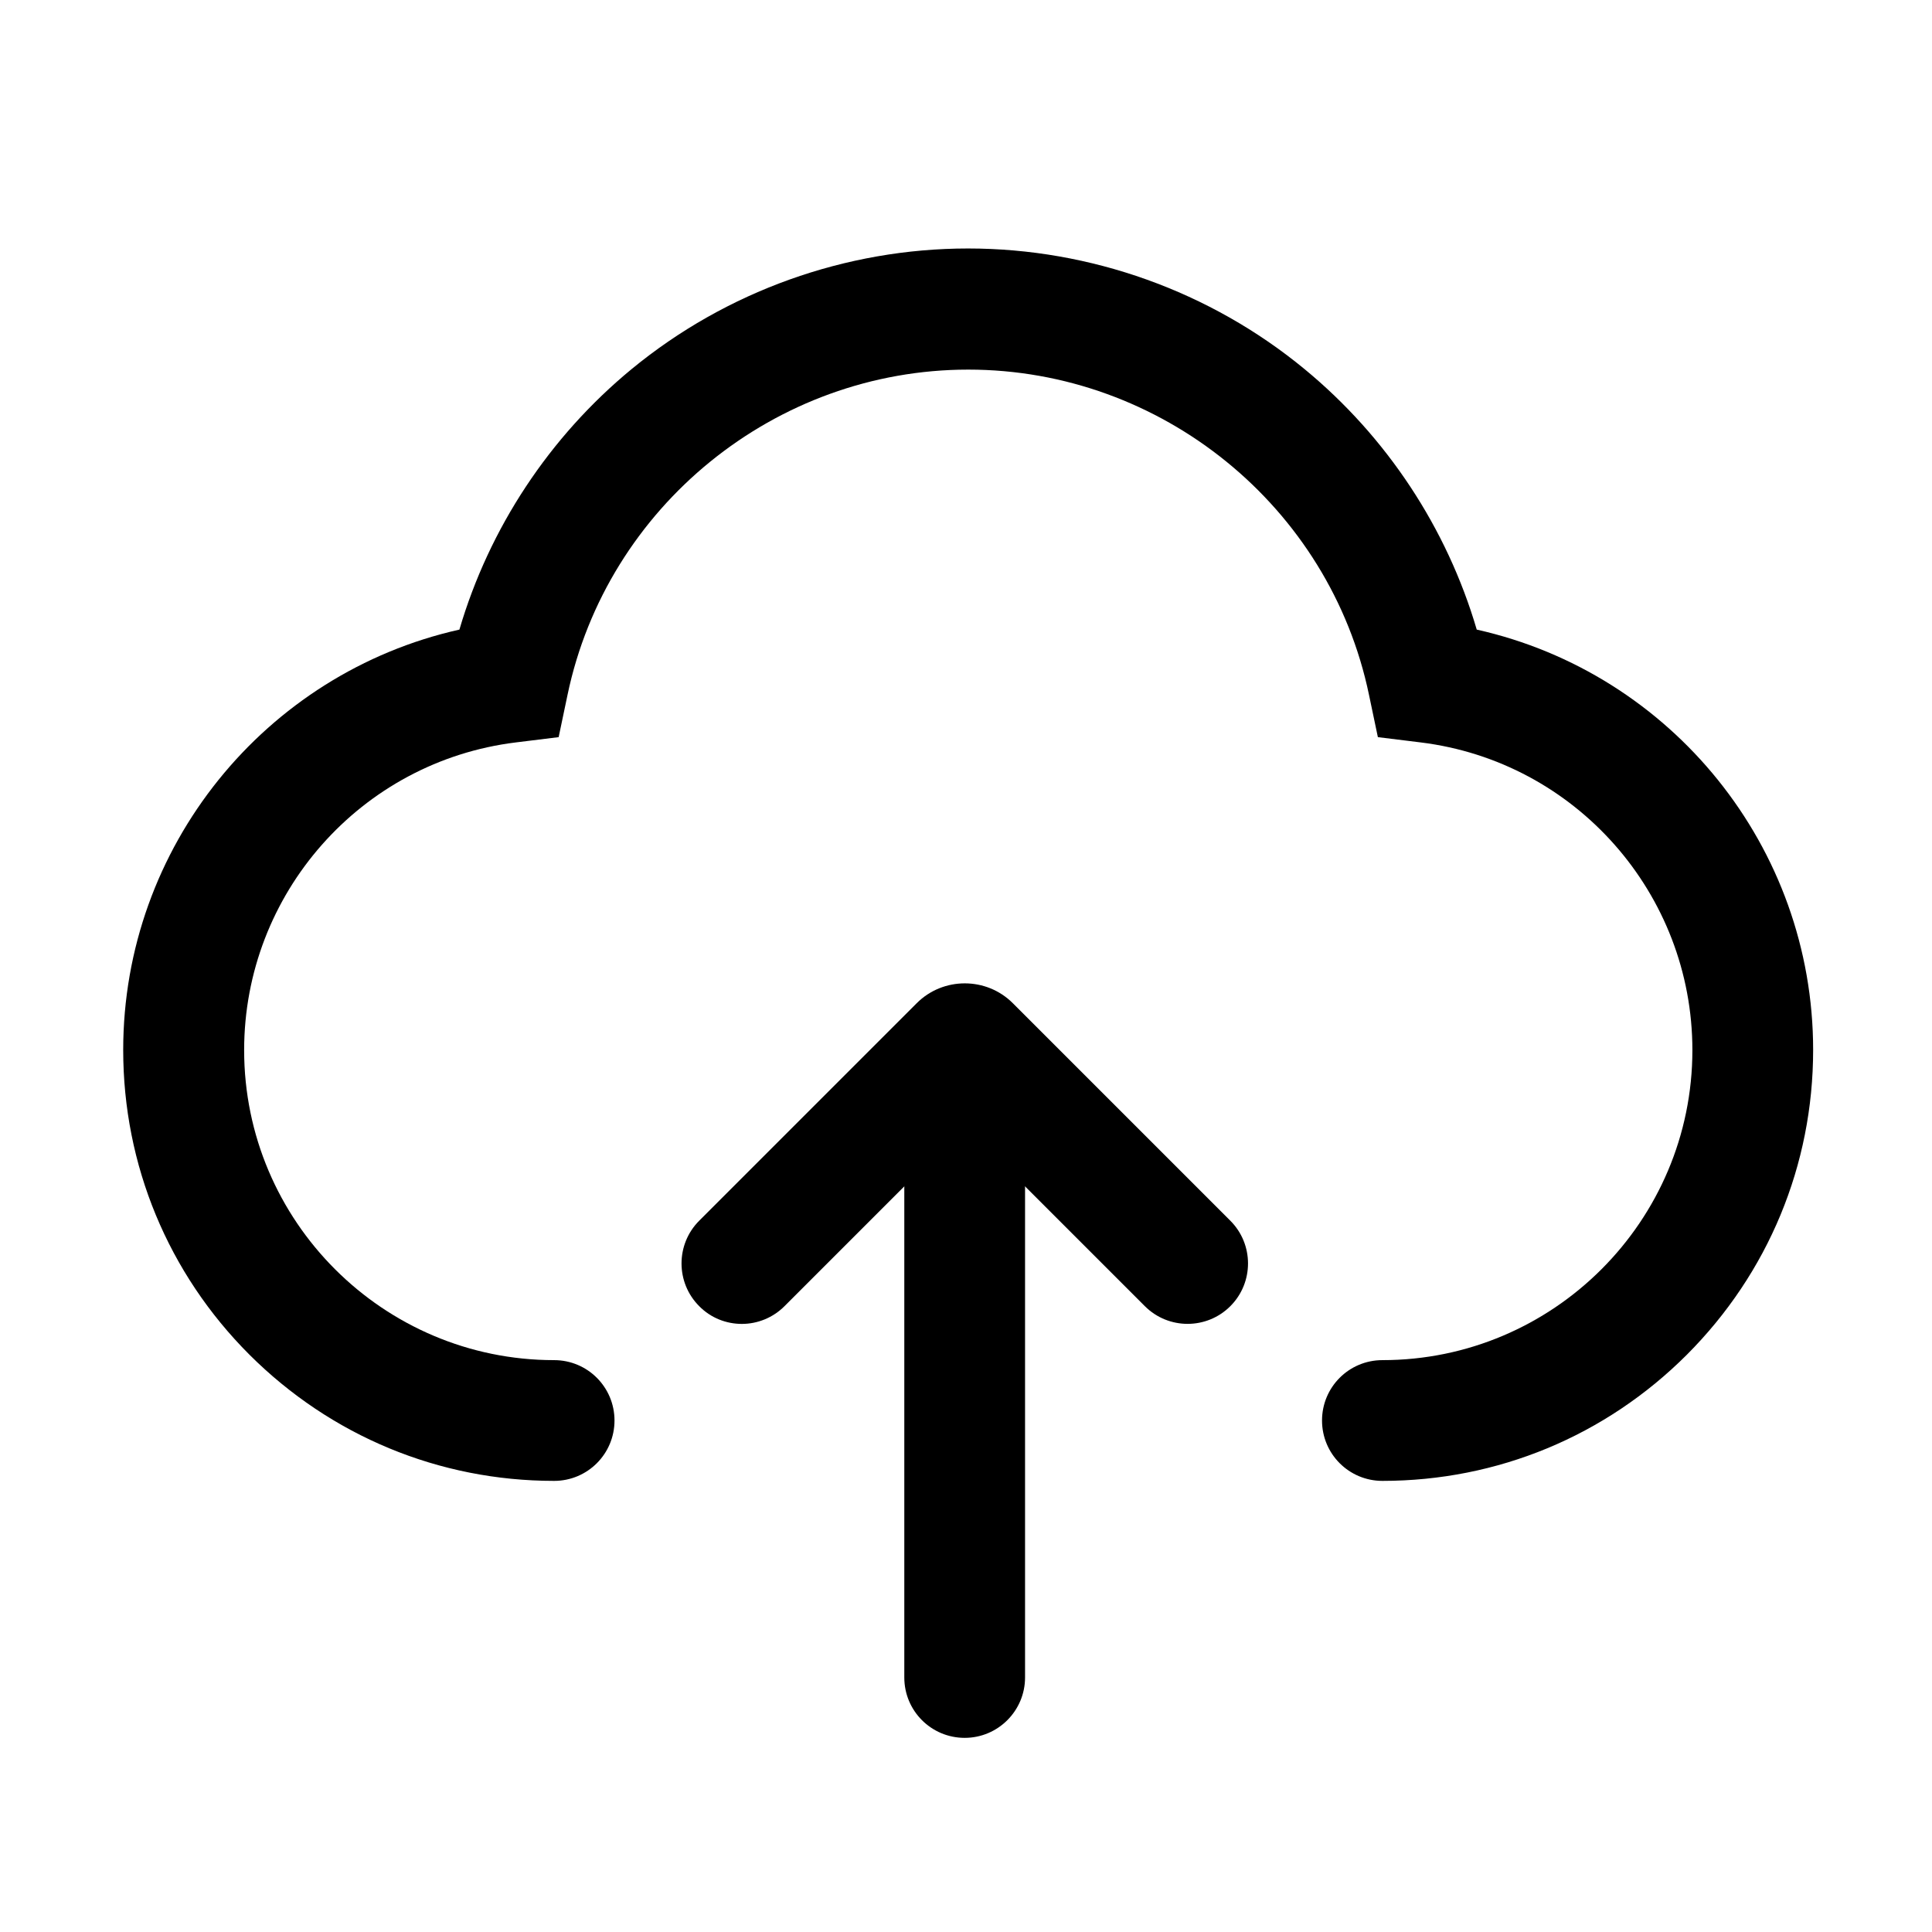
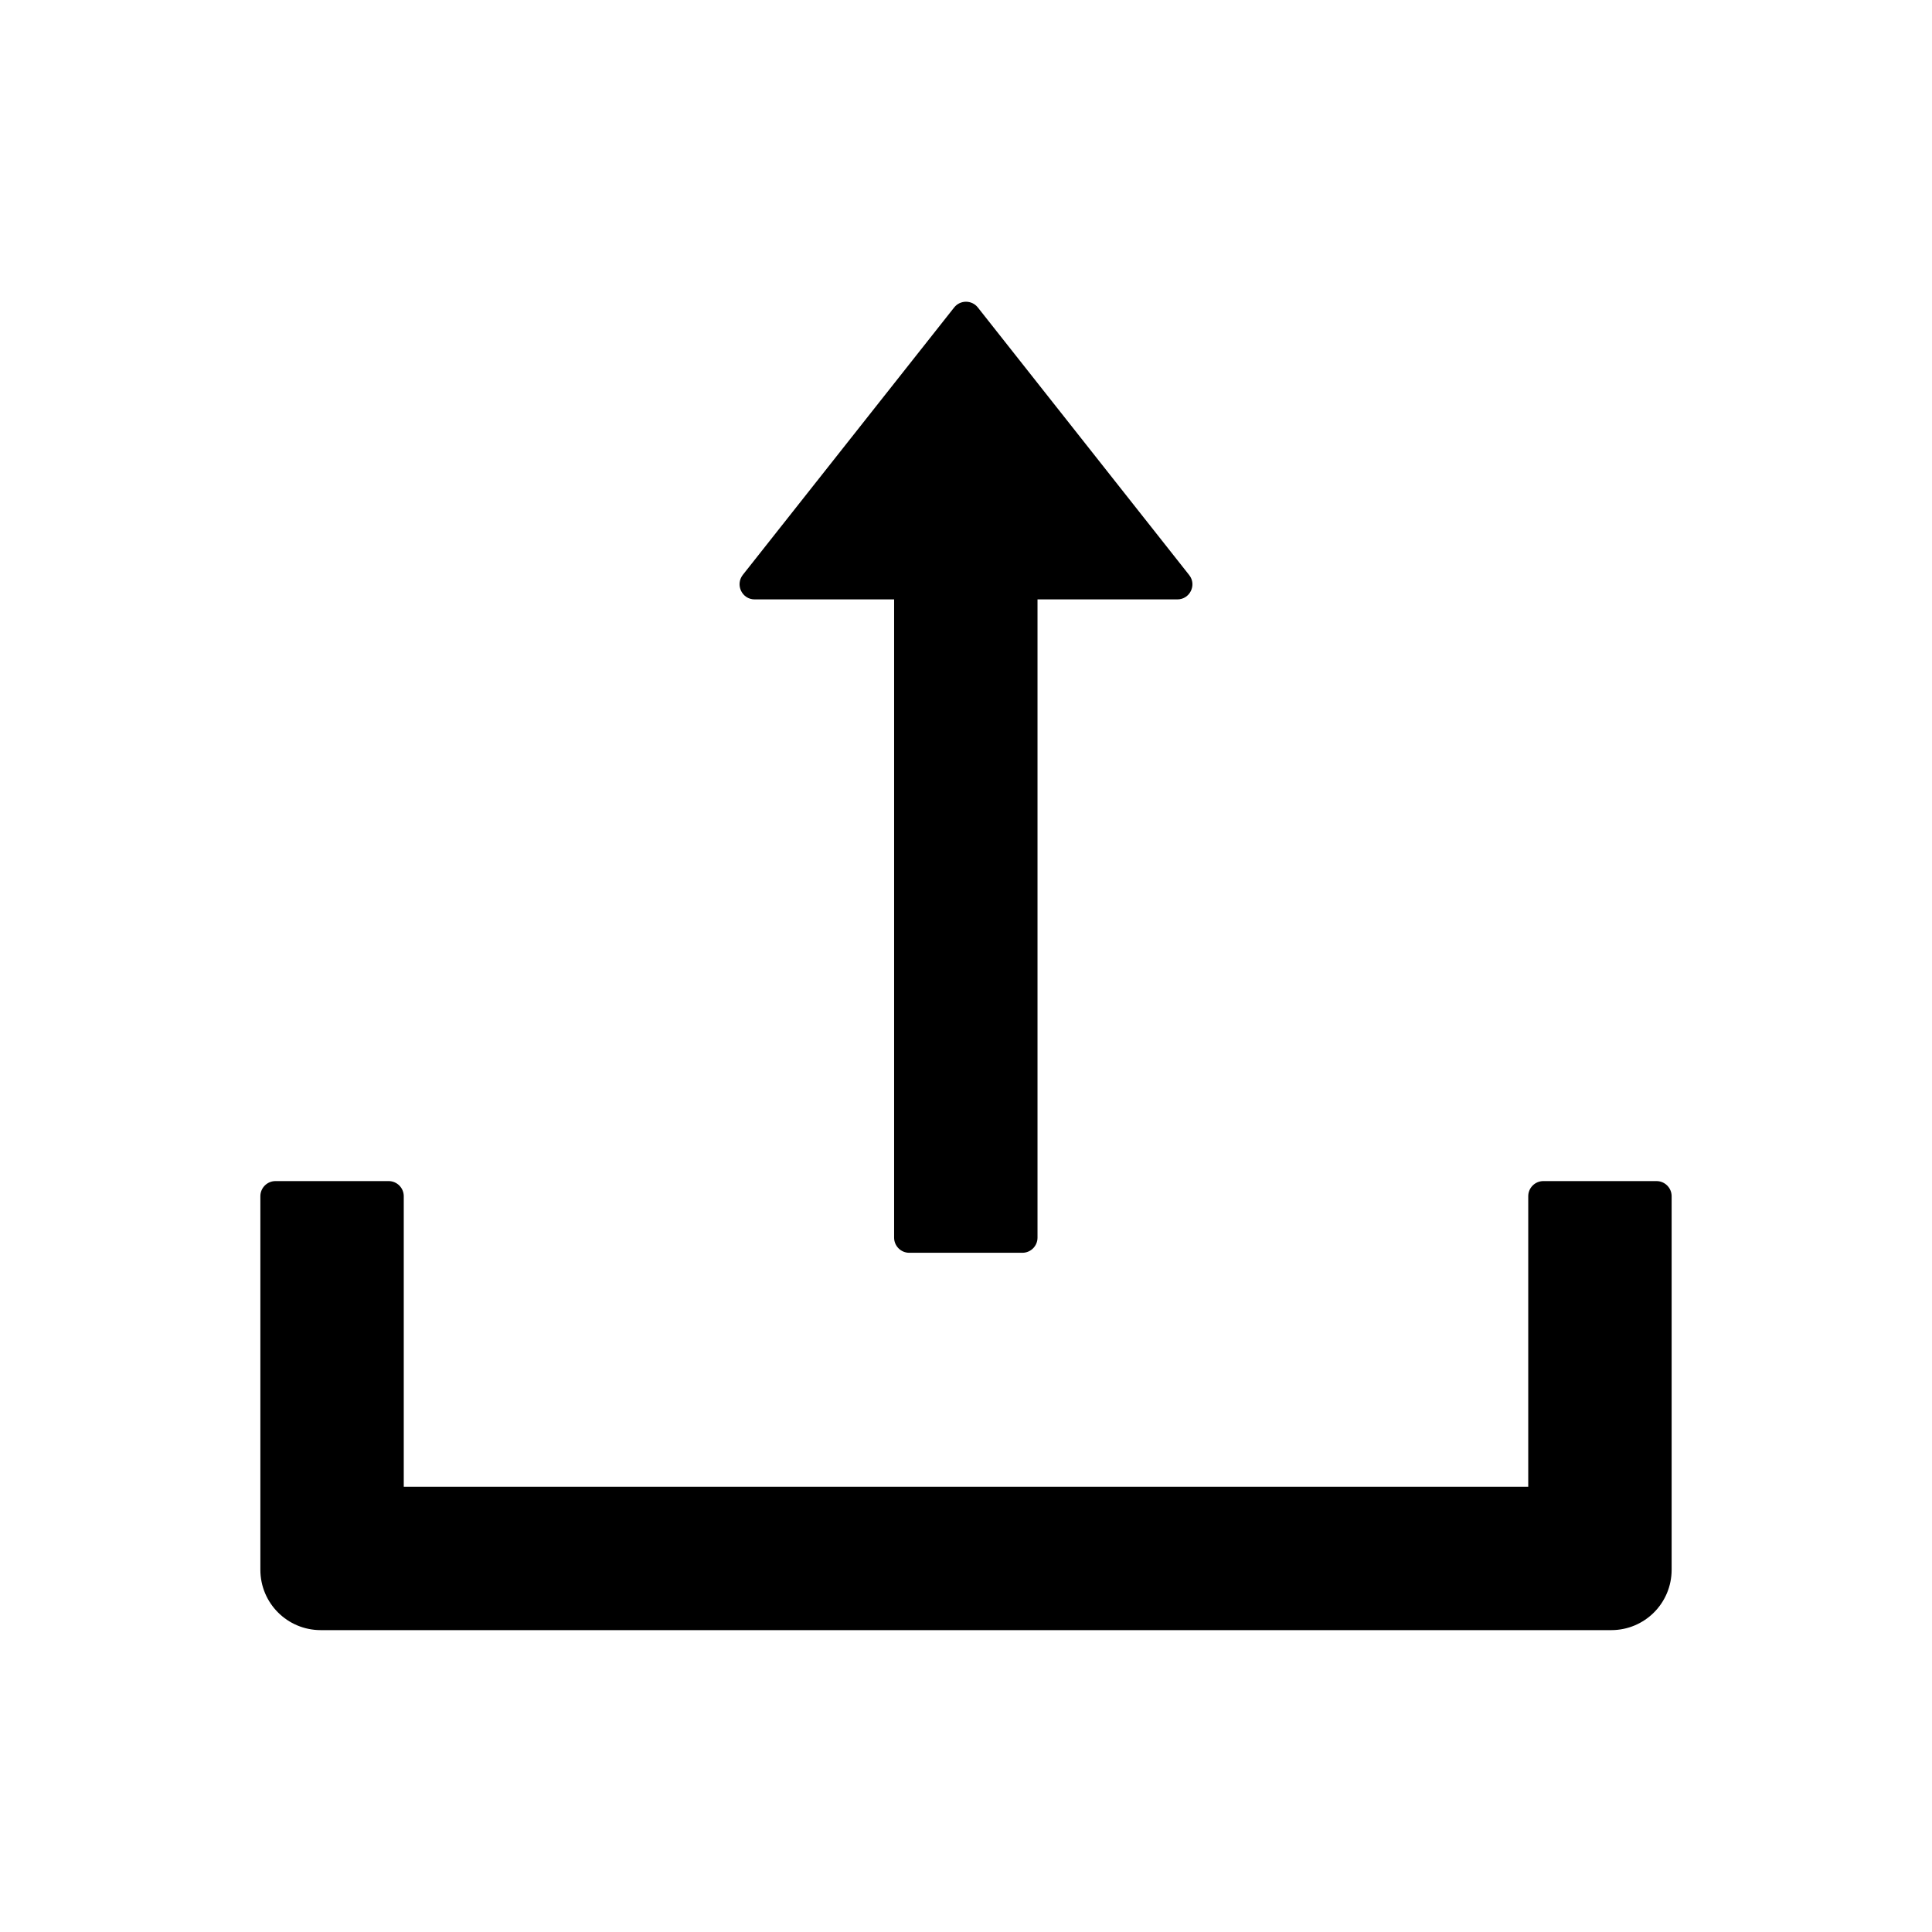
- <svg xmlns="http://www.w3.org/2000/svg" t="1578468324327" class="icon" viewBox="0 0 1024 1024" version="1.1" p-id="2697" width="128" height="128">
+ <svg xmlns="http://www.w3.org/2000/svg" t="1587015759473" class="icon" viewBox="0 0 1024 1024" version="1.1" p-id="7976" width="48" height="48">
  <defs>
    <style type="text/css" />
  </defs>
-   <path d="M393.2 701.7c-8.2 0-16.4-3.1-22.6-9.4-12.5-12.5-12.5-32.8 0-45.3l115.3-115.3c14-14 36.9-14 50.9 0L652.1 647c12.5 12.5 12.5 32.8 0 45.3s-32.8 12.5-45.3 0l-95.5-95.5-95.5 95.5c-6.2 6.2-14.4 9.4-22.6 9.4z" fill="" p-id="2698" />
-   <path d="M511.3 921.1c-17.7 0-32-14.3-32-32v-276c0-17.7 14.3-32 32-32s32 14.3 32 32v276c0 17.6-14.3 32-32 32z" fill="" p-id="2699" />
-   <path d="M732.7 784.9c-17.7 0-32-14.3-32-32s14.3-32 32-32c90.6 0 164.3-73.7 164.3-164.3 0-82.9-61.9-153-144-163.1l-22.7-2.8-4.7-22.4c-20.8-99.9-110.1-172.4-212.4-172.4-102.2 0-191.5 72.5-212.4 172.4l-4.7 22.4-22.7 2.8c-82.1 10.1-144 80.2-144 163.1 0 90.6 73.7 164.3 164.3 164.3 17.7 0 32 14.3 32 32s-14.3 32-32 32c-61 0-118.3-23.8-161.5-66.9-43.1-43.1-66.9-100.5-66.9-161.5 0-107.6 75.2-199.7 178.2-222.8 15.8-53.8 47.7-102.2 91.3-138.1 50.1-41.2 113.4-63.9 178.3-63.9s128.3 22.7 178.3 63.9c43.6 35.9 75.5 84.3 91.3 138.1C885.9 356.8 961 448.9 961 556.5c0 61-23.8 118.3-66.9 161.5-43.1 43.1-100.4 66.9-161.4 66.9z" p-id="2700" />
+   <path d="M400 317.7h73.9V656c0 4.4 3.6 8 8 8h60c4.4 0 8-3.6 8-8V317.7H624c6.7 0 10.4-7.7 6.3-12.9L518.3 163c-3.2-4.1-9.4-4.1-12.6 0l-112 141.7c-4.1 5.3-0.4 13 6.3 13z" p-id="7977" />
+   <path d="M878 626h-60c-4.4 0-8 3.6-8 8v154H214V634c0-4.4-3.6-8-8-8h-60c-4.4 0-8 3.6-8 8v198c0 17.7 14.3 32 32 32h684c17.7 0 32-14.3 32-32V634c0-4.4-3.6-8-8-8z" p-id="7978" />
</svg>
